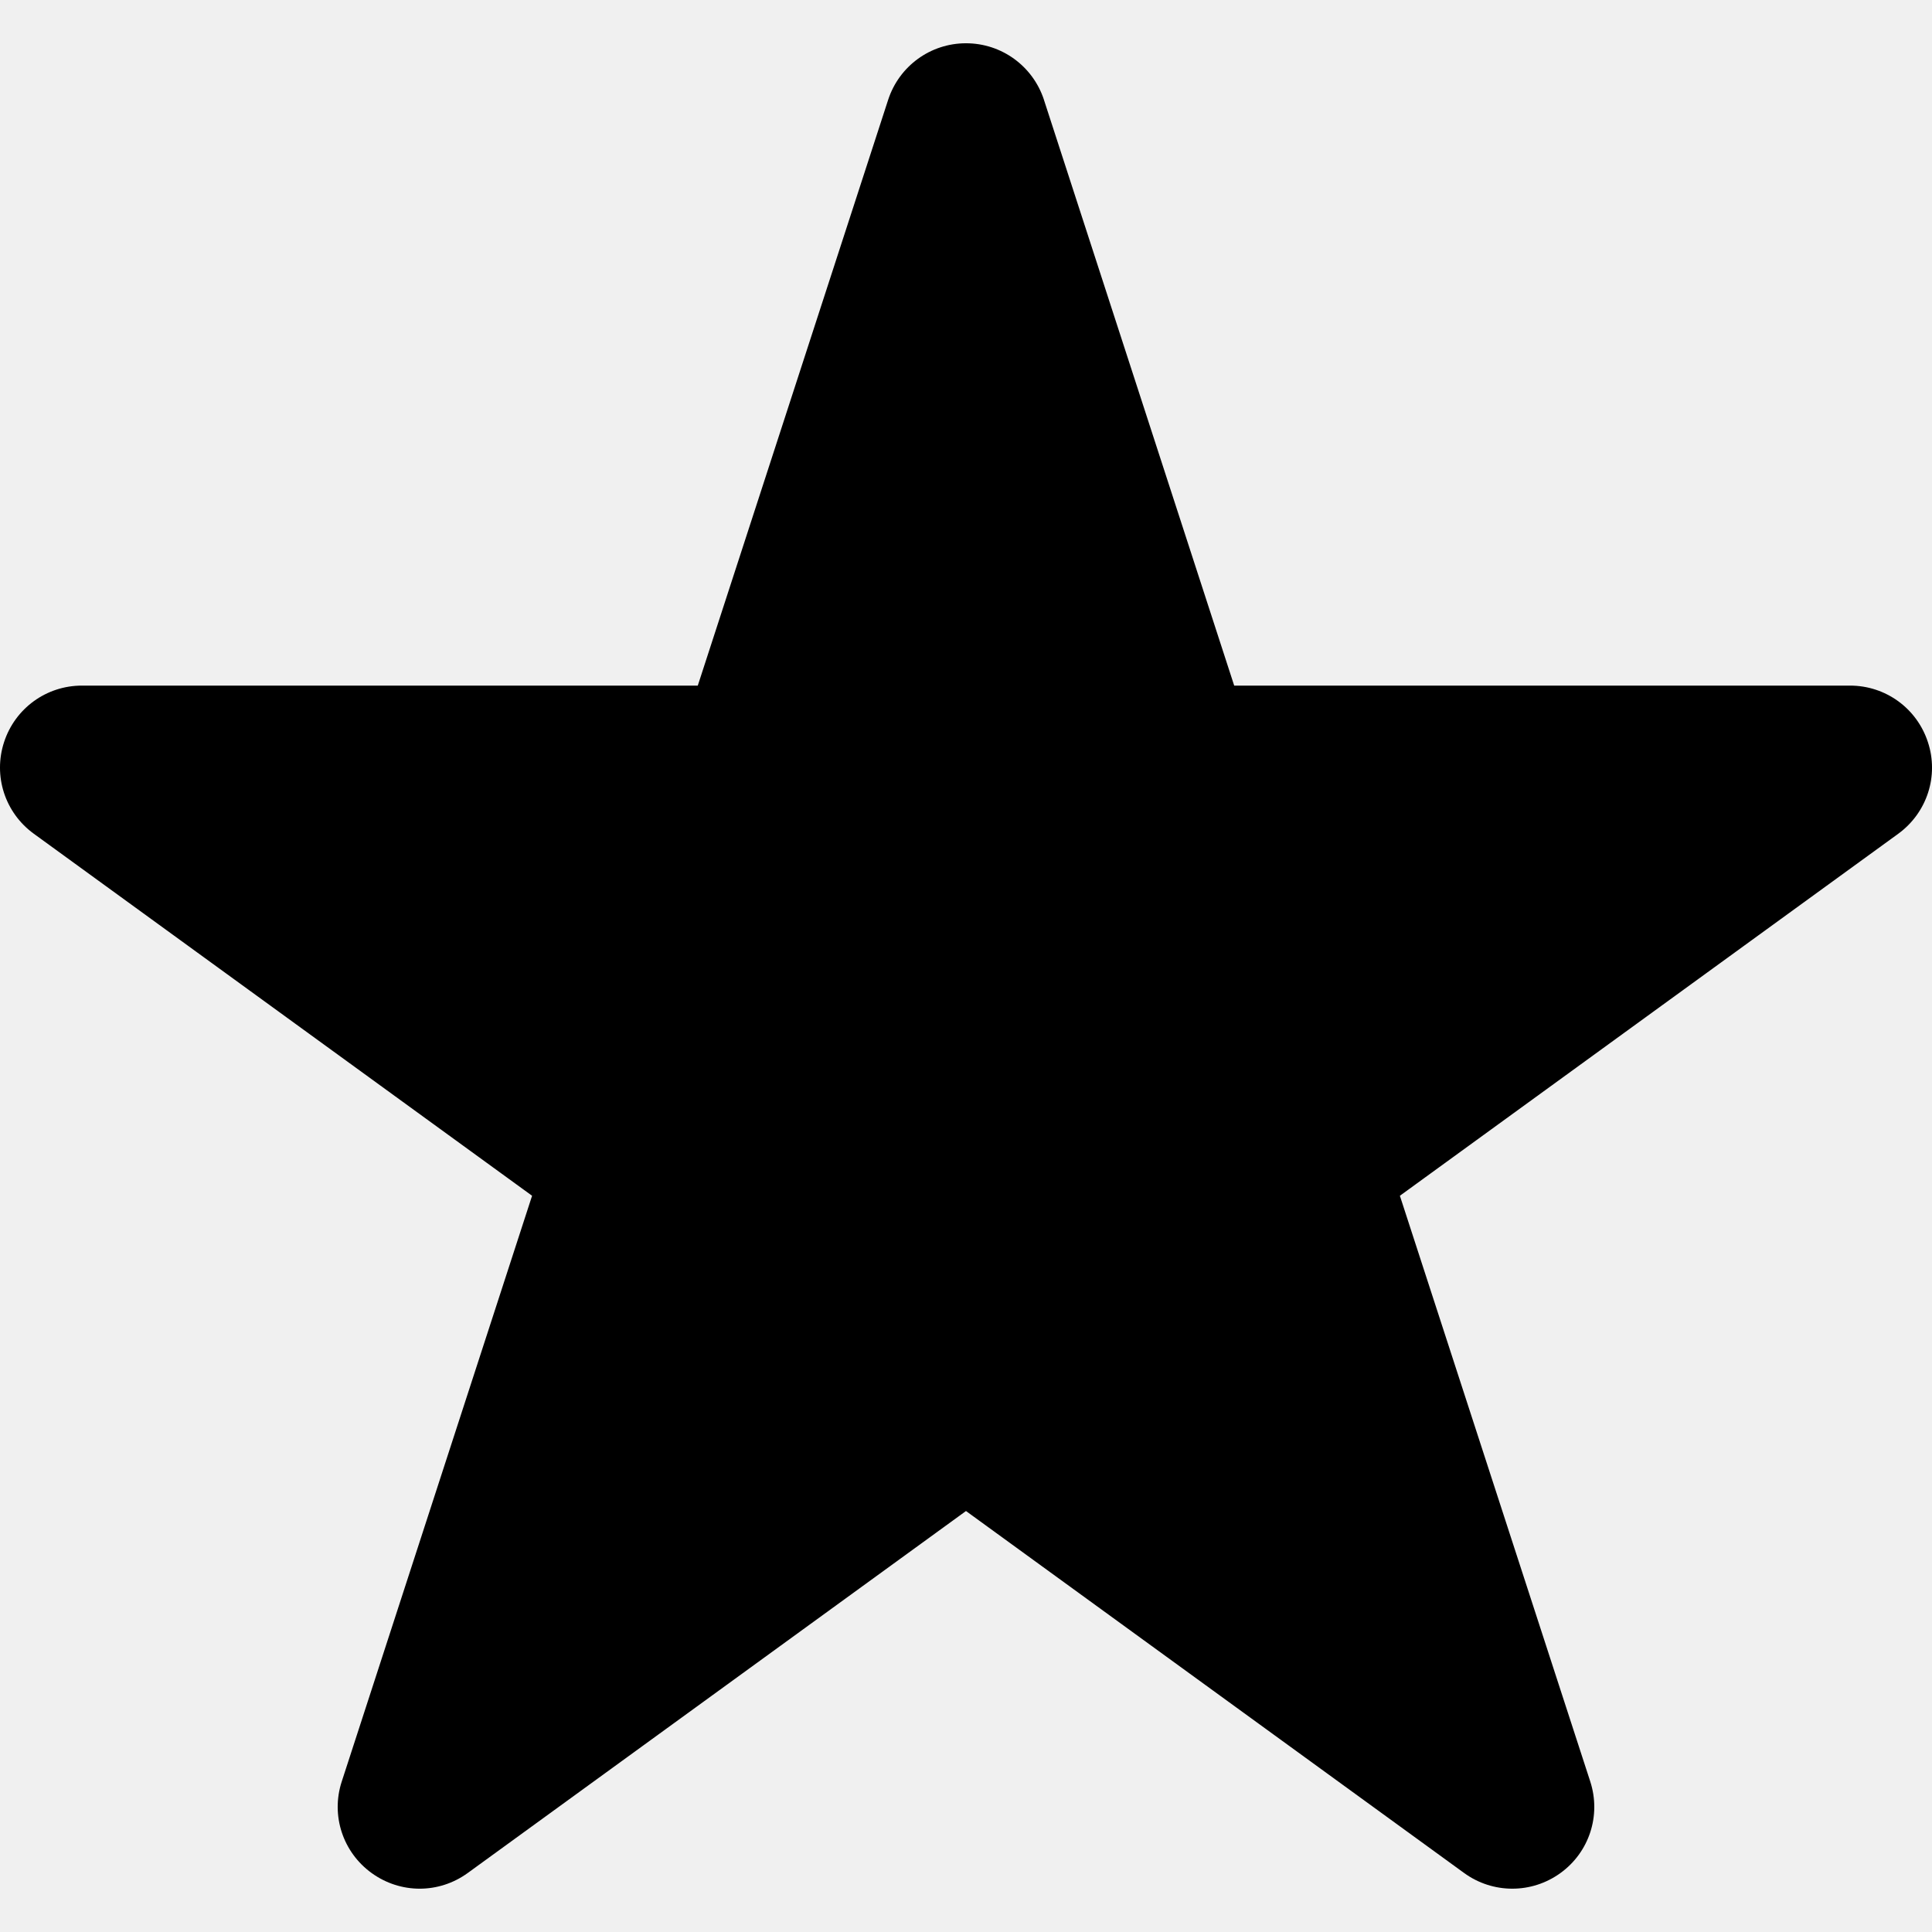
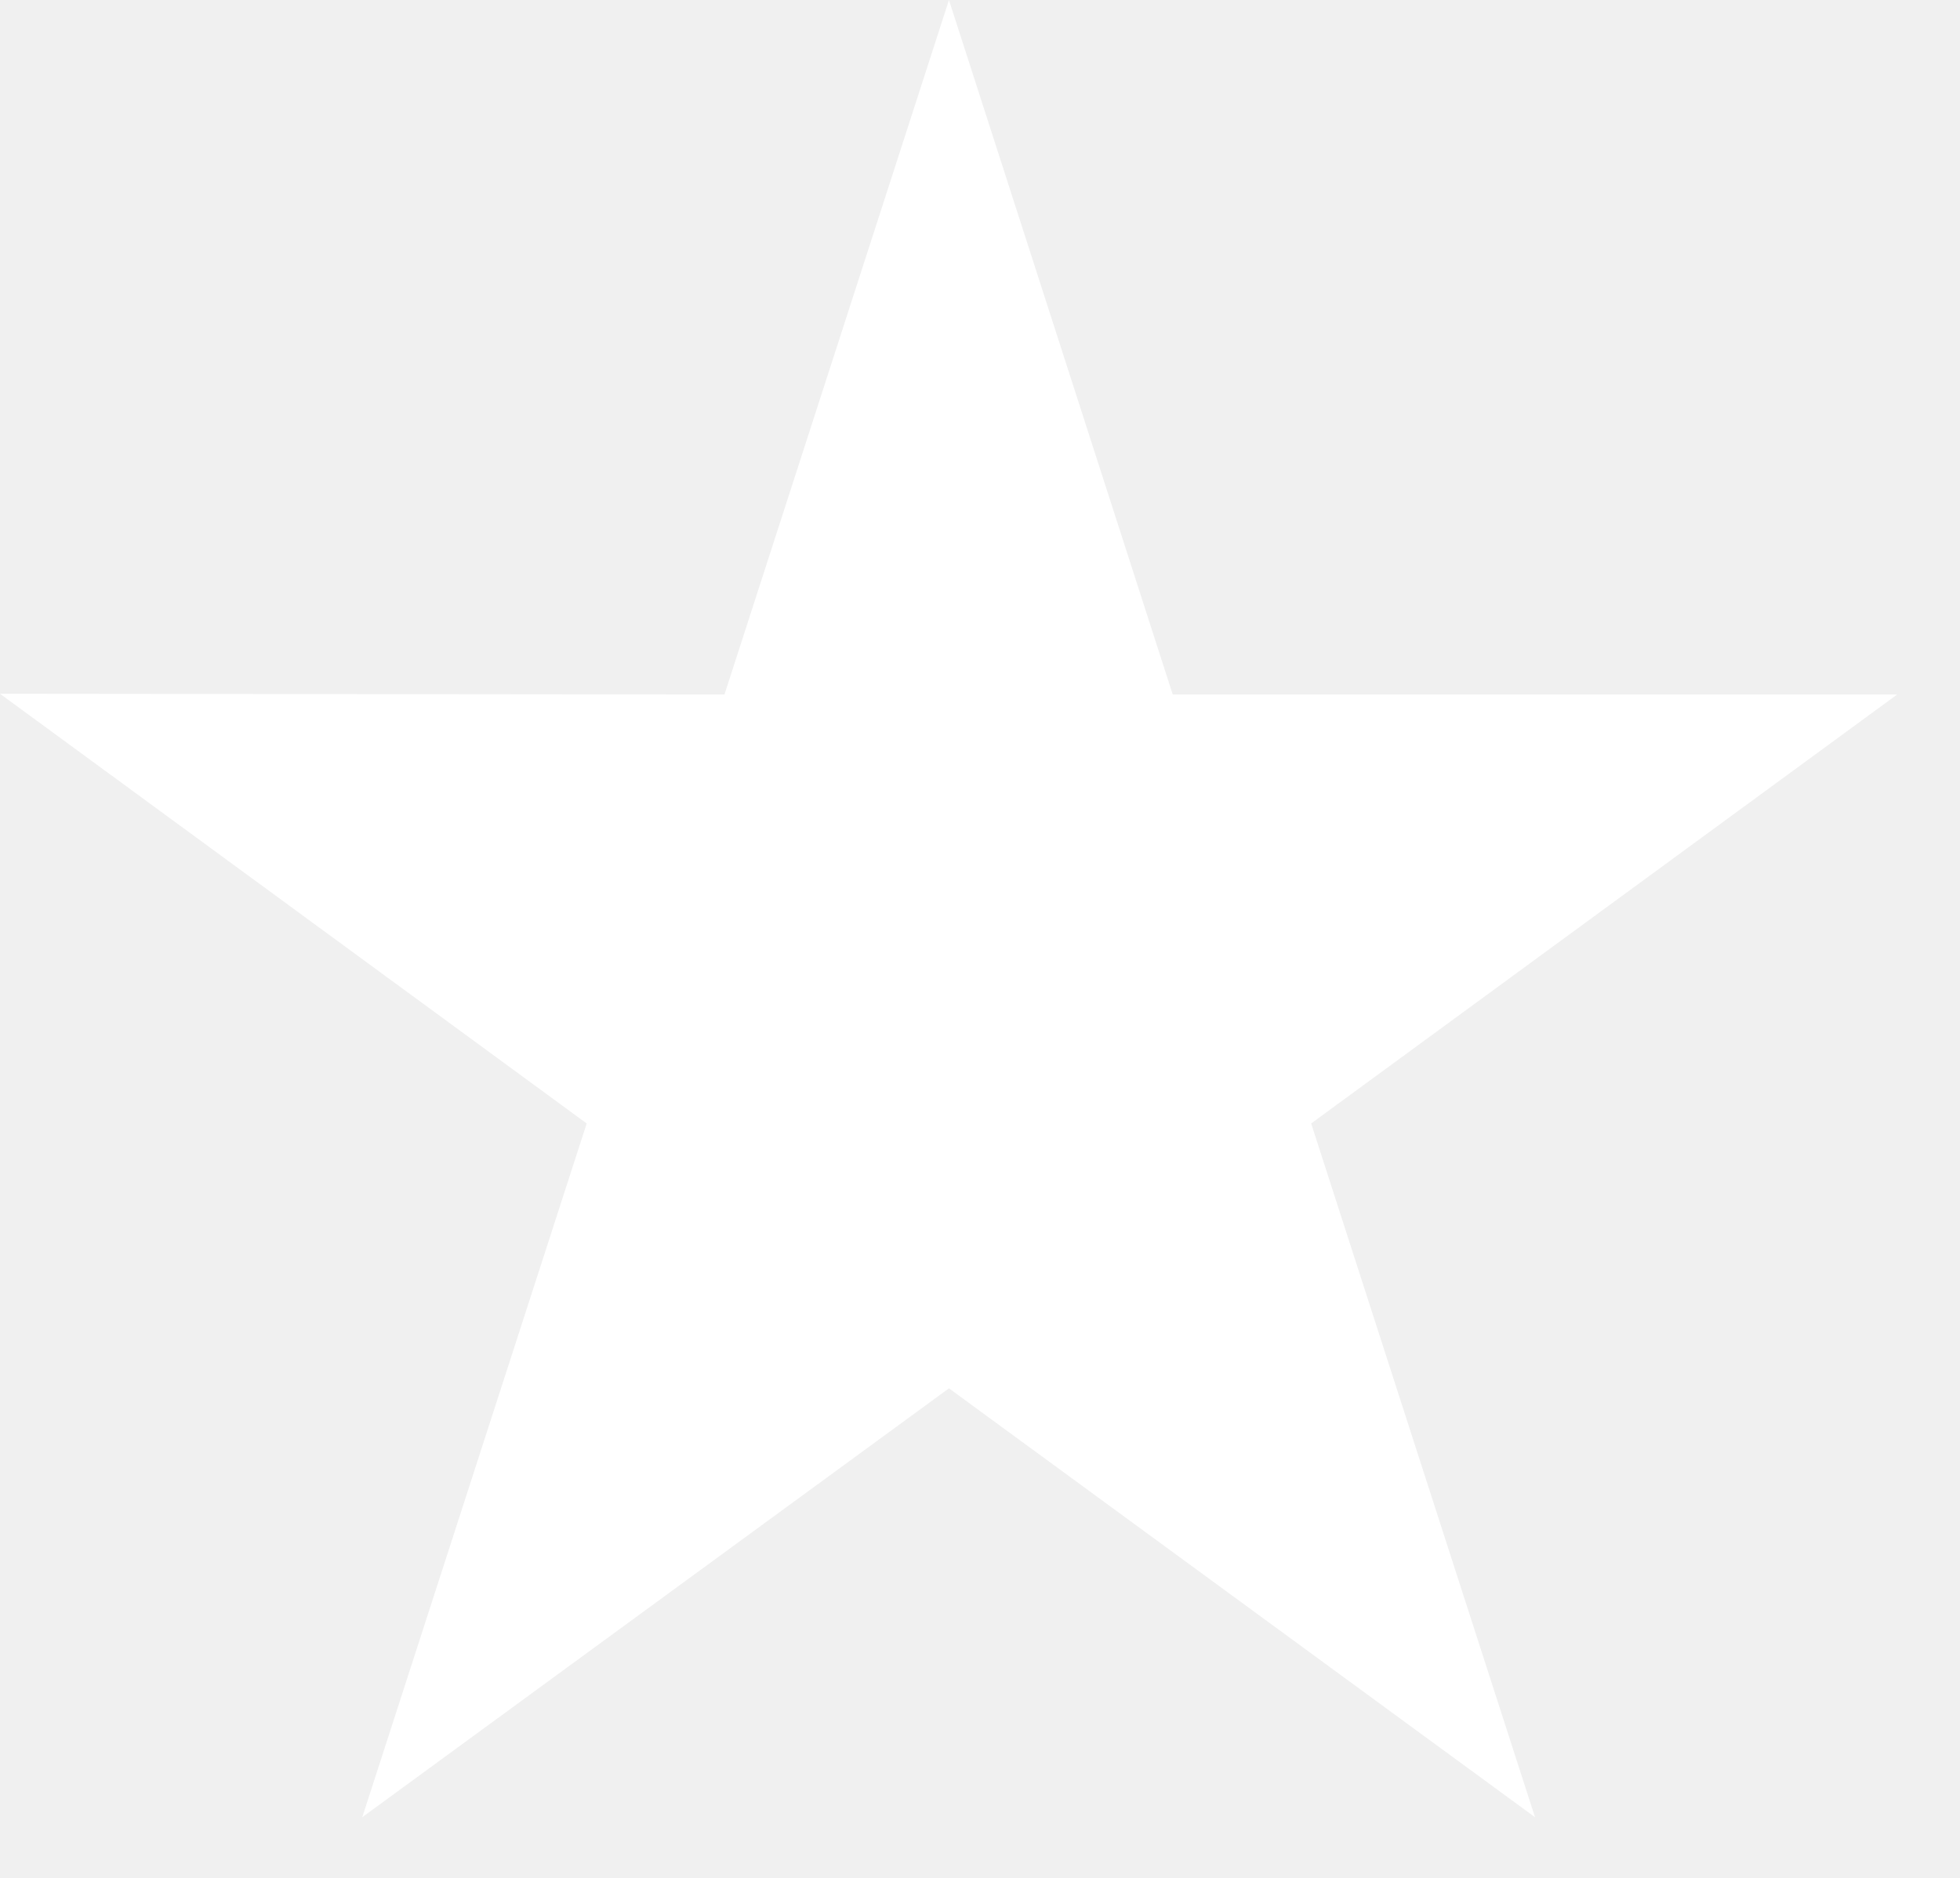
- <svg xmlns="http://www.w3.org/2000/svg" fill="#000000" width="800px" height="800px" viewBox="0 0 1920 1920">
-   <path d="M1915.918 737.475c-10.955-33.543-42.014-56.131-77.364-56.131h-612.029l-189.063-582.1v-.112C1026.394 65.588 995.335 43 959.984 43c-35.237 0-66.41 22.588-77.365 56.245L693.443 681.344H81.415c-35.35 0-66.41 22.588-77.365 56.131-10.955 33.544.79 70.137 29.478 91.03l495.247 359.831-189.177 582.212c-10.955 33.657 1.13 70.25 29.817 90.918 14.23 10.278 30.946 15.487 47.66 15.487 16.716 0 33.432-5.21 47.775-15.6l495.134-359.718 495.021 359.718c28.574 20.781 67.087 20.781 95.662.113 28.687-20.668 40.658-57.261 29.703-91.03l-189.176-582.1 495.36-359.83c28.574-20.894 40.433-57.487 29.364-91.03" fill-rule="evenodd" />
+ <svg xmlns="http://www.w3.org/2000/svg" width="24" height="23" viewBox="0 0 24 23" fill="none">
+   <path d="M23.231 8.506H14.36L11.62 0L8.871 8.506L0 8.497L7.184 13.76L4.436 22.257L11.62 17.004L18.796 22.257L16.055 13.76L23.231 8.506Z" fill="white" />
</svg>
